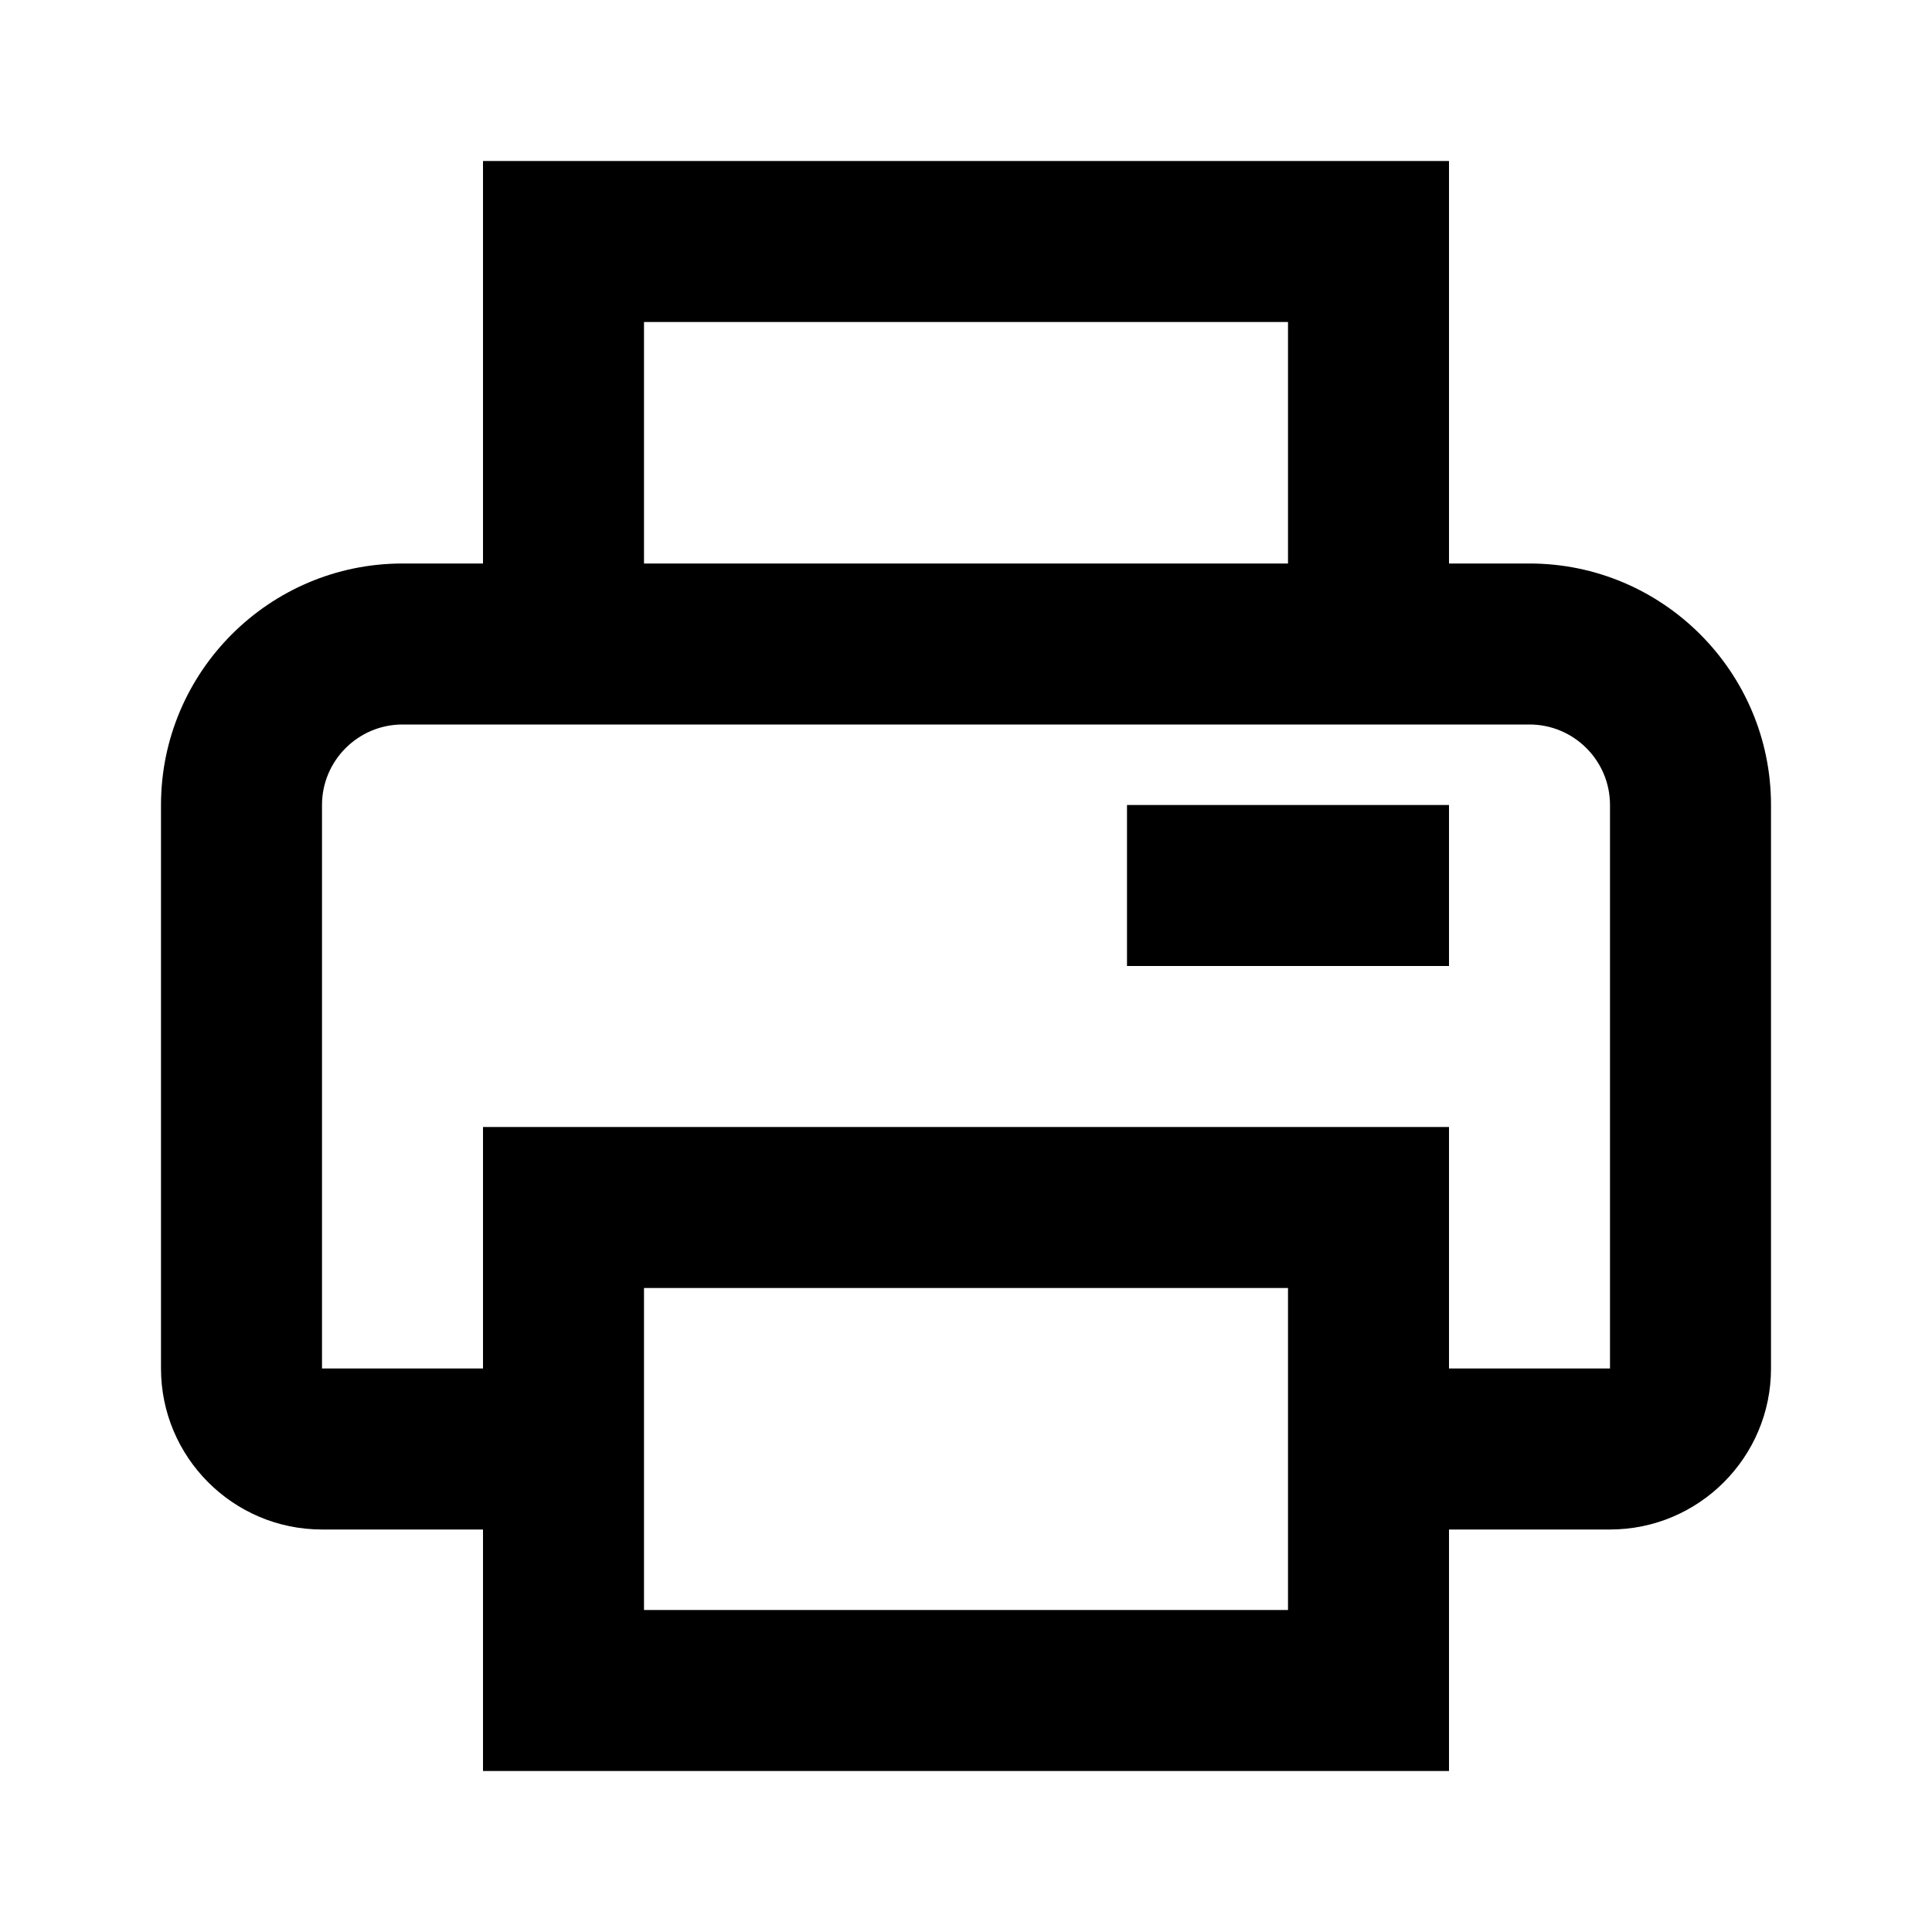
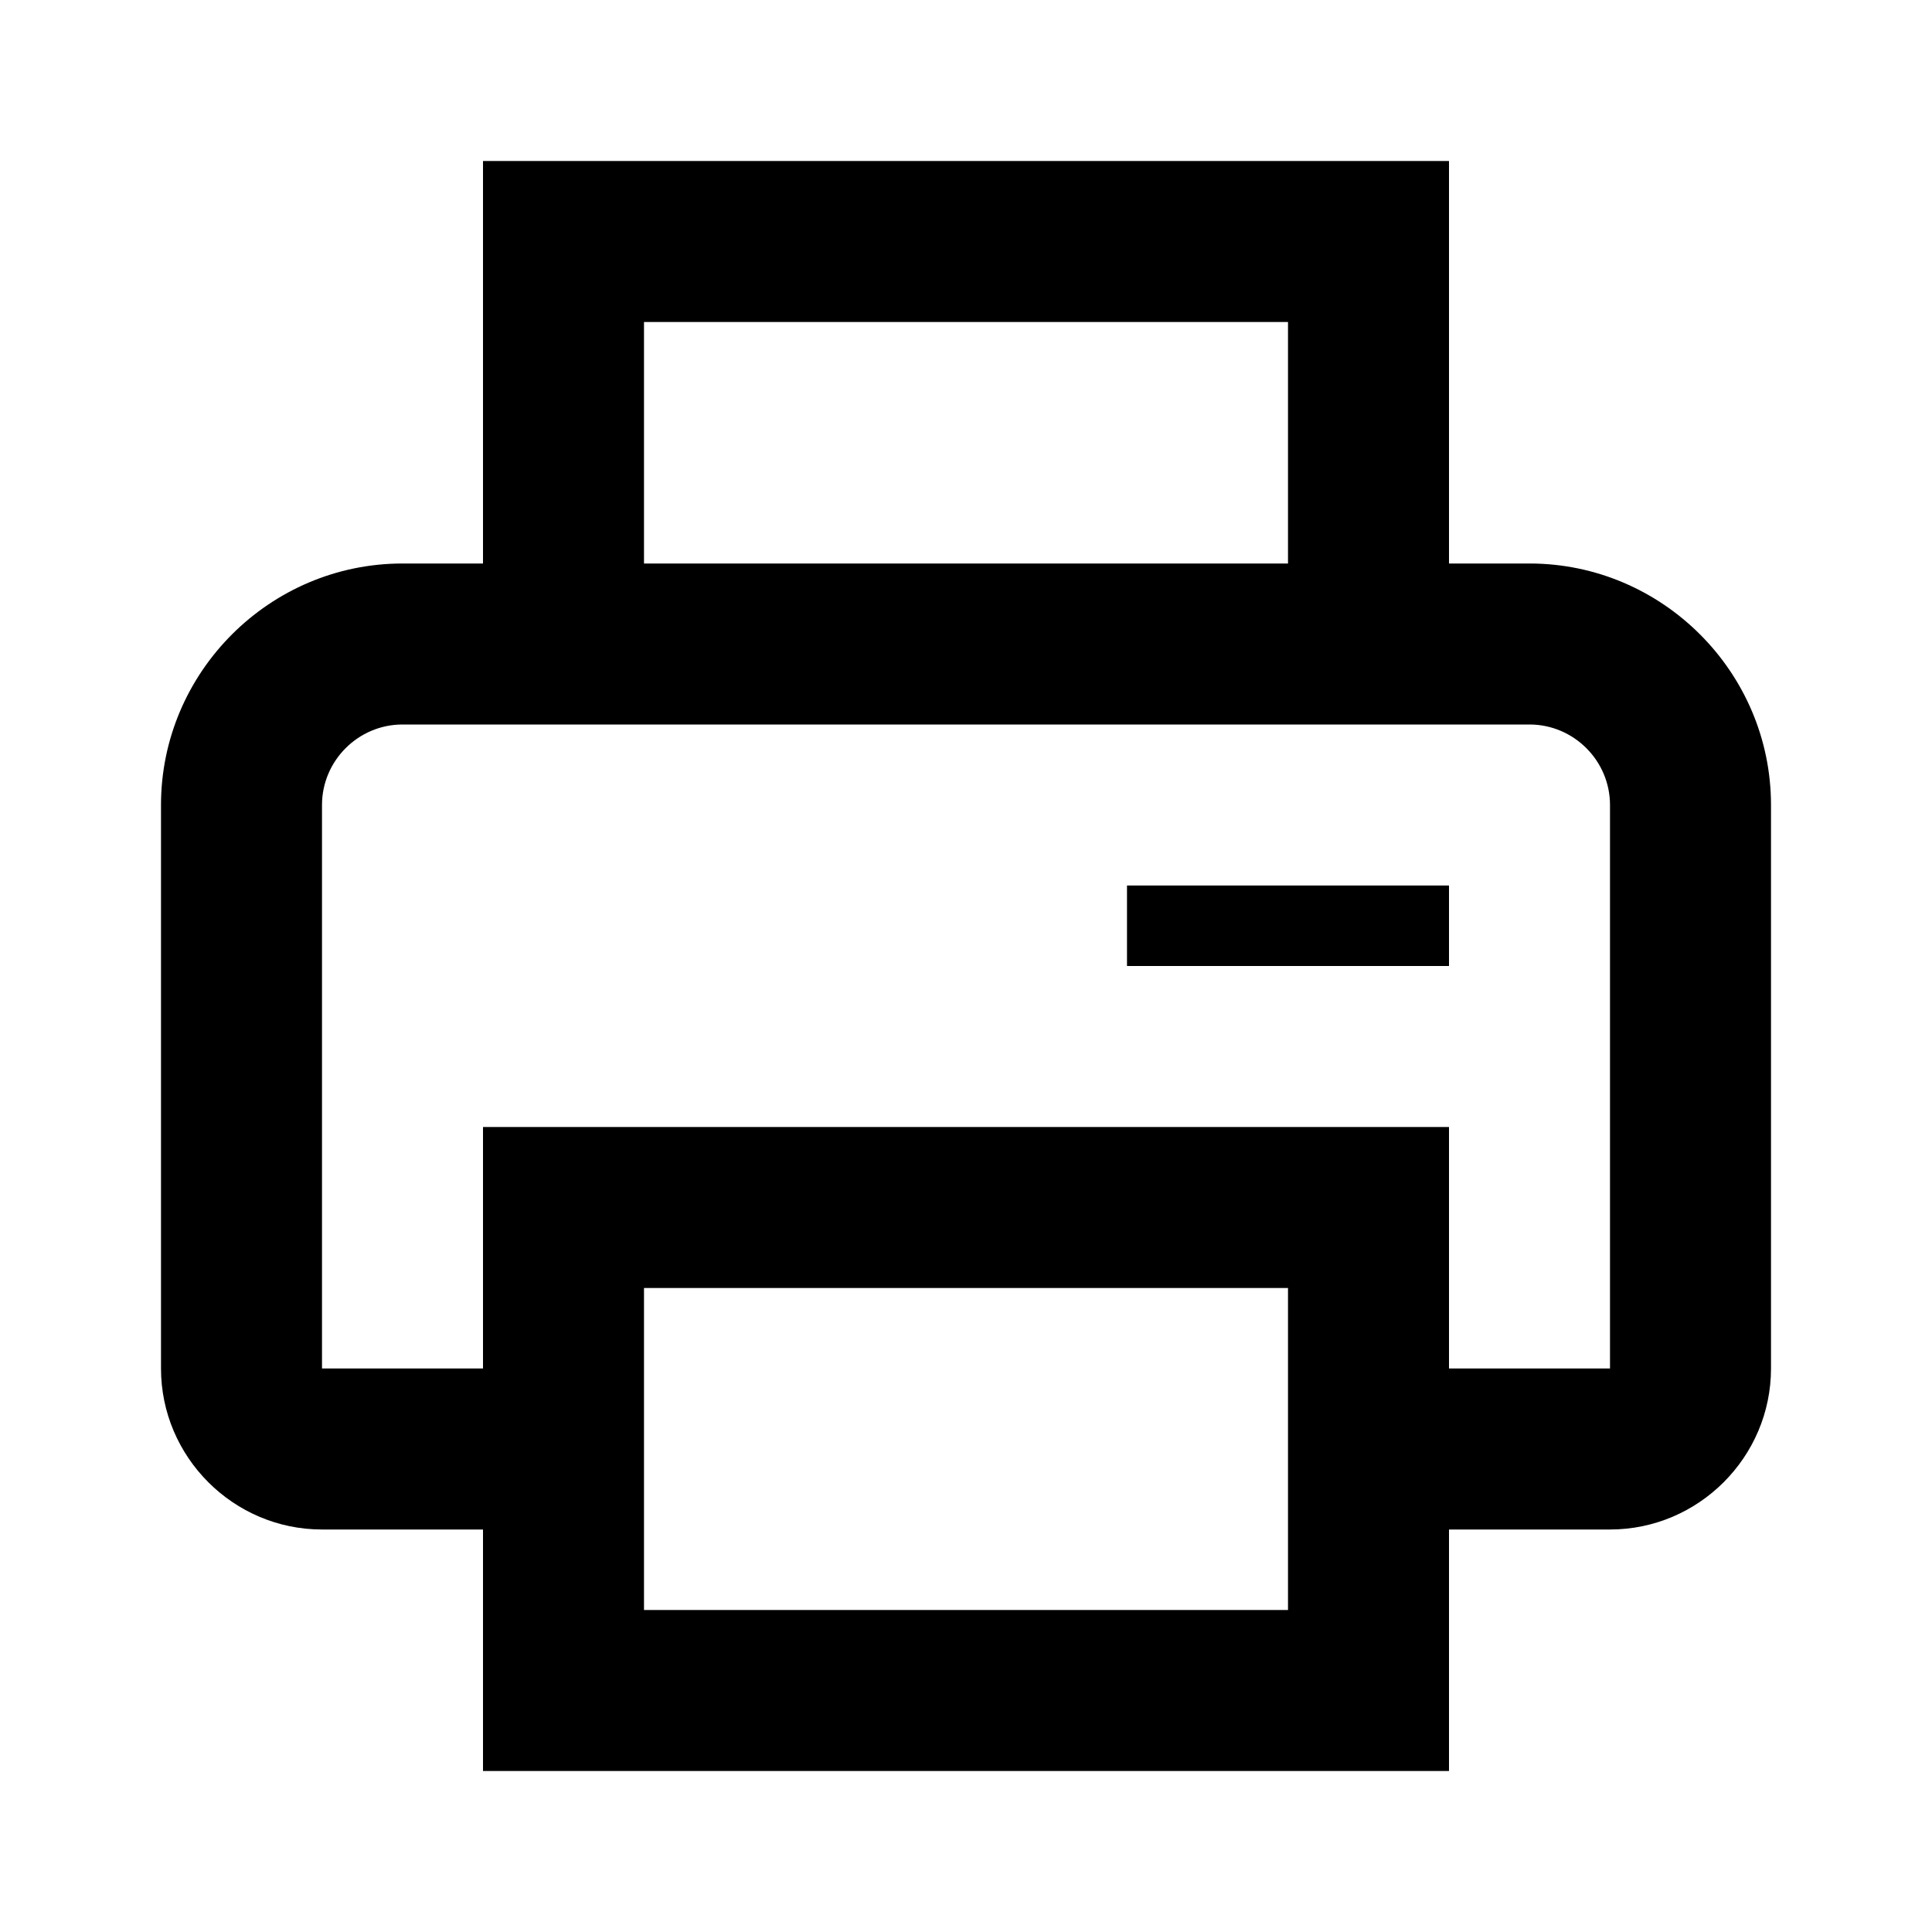
<svg xmlns="http://www.w3.org/2000/svg" width="24" height="24" viewBox="0 0 24 24">
-   <path d="M19 7h-1V2H6v5H5c-1.654 0-3 1.346-3 3v7c0 1.103.897 2 2 2h2v3h12v-3h2c1.103 0 2-.897 2-2v-7c0-1.654-1.346-3-3-3zM8 4h8v3H8V4zm8 16H8v-4h8v4zm4-3h-2v-3H6v3H4v-7c0-.551.449-1 1-1h14c.552 0 1 .449 1 1v7z" />
-   <path d="M14 10h4v2h-4z" />
+   <path d="M19 7h-1V2H6v5H5c-1.65 0-3 1.35-3 3v7c0 1.1.9 2 2 2h2v3h12v-3h2c1.1 0 2-.9 2-2v-7c0-1.65-1.35-3-3-3M8 4h8v3H8zm8 16H8v-4h8zm4-3h-2v-3H6v3H4v-7c0-.55.45-1 1-1h14c.55 0 1 .45 1 1z" />
+   <path d="M14 11h4v1h-4z" />
</svg>
